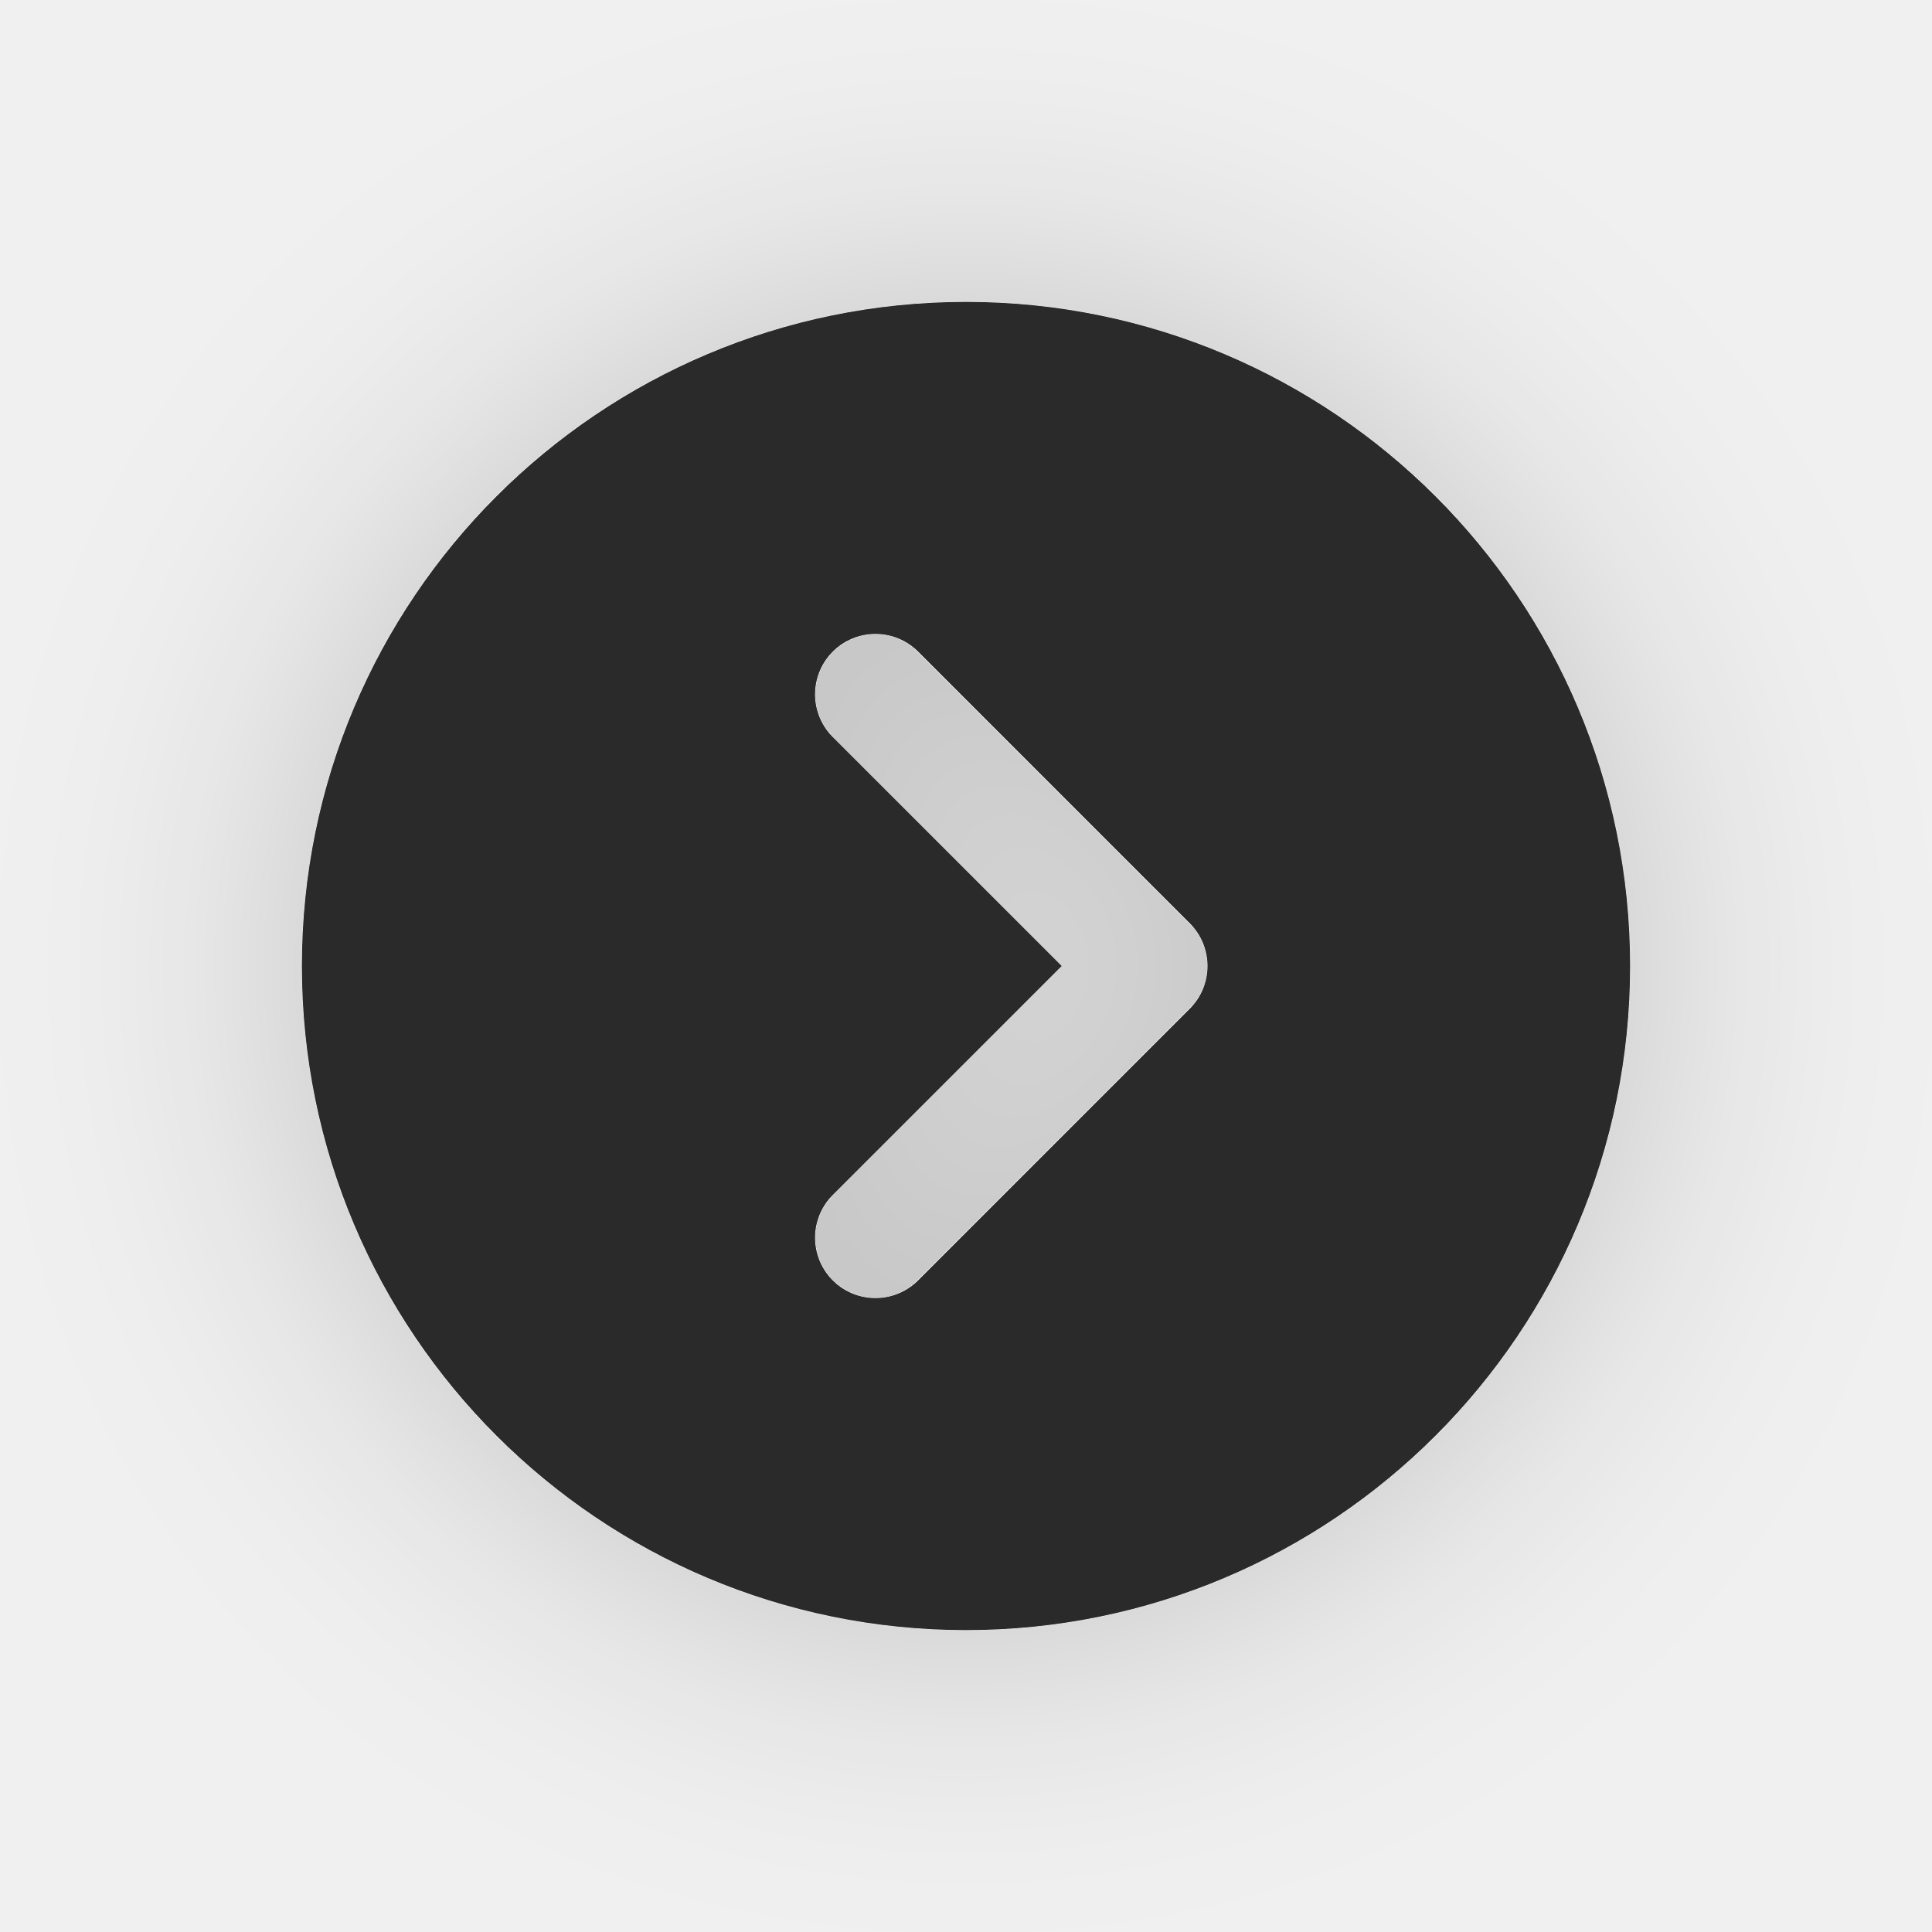
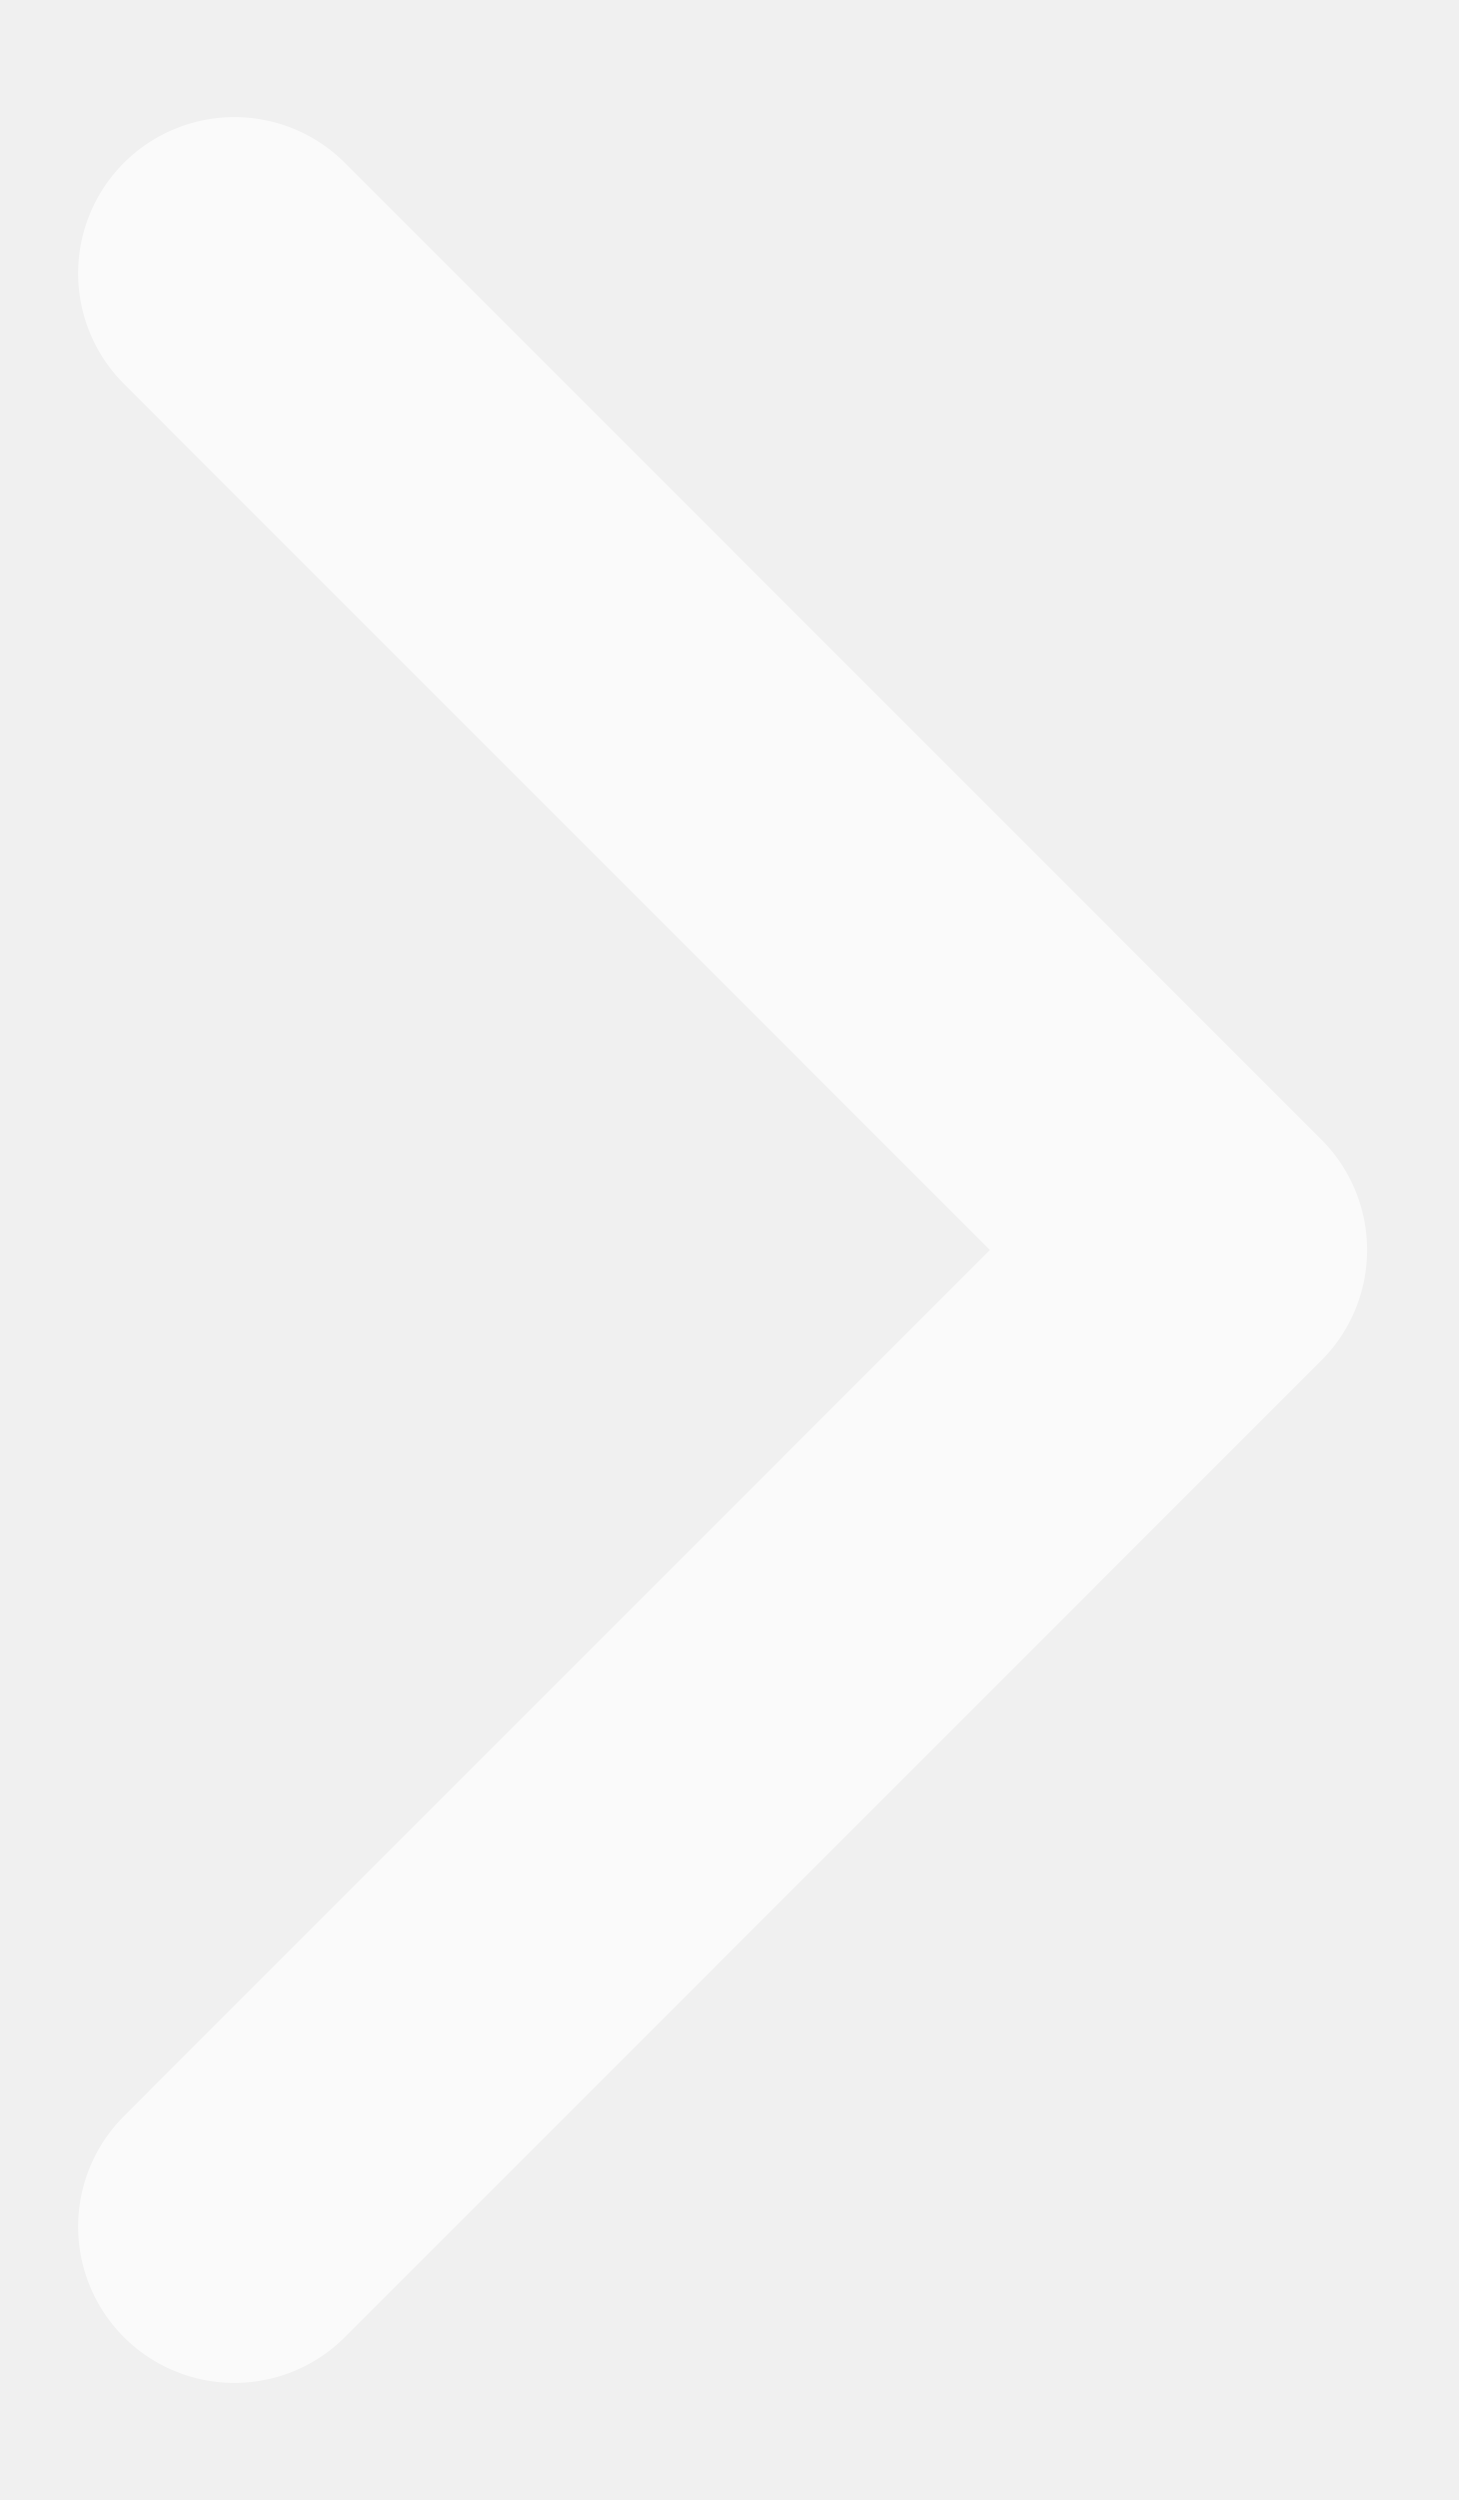
- <svg xmlns="http://www.w3.org/2000/svg" width="64" height="64" viewBox="0 0 64 64" fill="none">
-   <g filter="url(#filter0_d_291_26)">
-     <mask id="mask0_291_26" style="mask-type:luminance" maskUnits="userSpaceOnUse" x="10" y="10" width="44" height="44">
-       <path d="M32 12C20.954 12 12 20.954 12 32C12 43.046 20.954 52 32 52C43.046 52 52 43.046 52 32C52 20.954 43.046 12 32 12Z" fill="white" stroke="white" stroke-width="4" stroke-linejoin="round" />
-       <path d="M29 23L38 32L29 41" stroke="black" stroke-width="4" stroke-linecap="round" stroke-linejoin="round" />
-     </mask>
-     <g mask="url(#mask0_291_26)">
-       <path d="M56 56L8 56L8 8L56 8L56 56Z" fill="#2A2A2A" />
-     </g>
-   </g>
-   <defs>
-     <filter id="filter0_d_291_26" x="0" y="0" width="64" height="64" filterUnits="userSpaceOnUse" color-interpolation-filters="sRGB">
-       <feFlood flood-opacity="0" result="BackgroundImageFix" />
-       <feColorMatrix in="SourceAlpha" type="matrix" values="0 0 0 0 0 0 0 0 0 0 0 0 0 0 0 0 0 0 127 0" result="hardAlpha" />
-       <feOffset />
-       <feGaussianBlur stdDeviation="5" />
-       <feComposite in2="hardAlpha" operator="out" />
-       <feColorMatrix type="matrix" values="0 0 0 0 0 0 0 0 0 0 0 0 0 0 0 0 0 0 0.2 0" />
-       <feBlend mode="normal" in2="BackgroundImageFix" result="effect1_dropShadow_291_26" />
-       <feBlend mode="normal" in="SourceGraphic" in2="effect1_dropShadow_291_26" result="shape" />
-     </filter>
-   </defs>
+ <svg xmlns="http://www.w3.org/2000/svg" width="7" height="12" viewBox="0 0 7 12" fill="none">
+   <path d="M1.125 10.688L5.812 6L1.125 1.312" stroke="#FAFAFA" stroke-width="1.5" stroke-linecap="round" stroke-linejoin="round" />
</svg>
